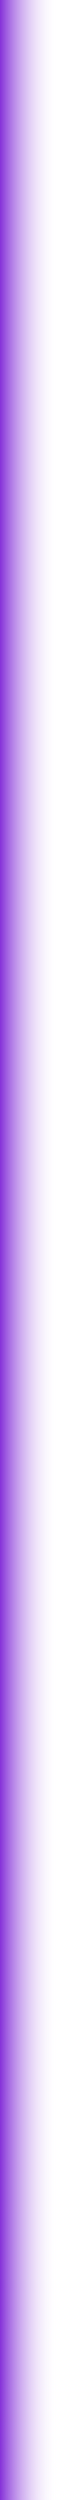
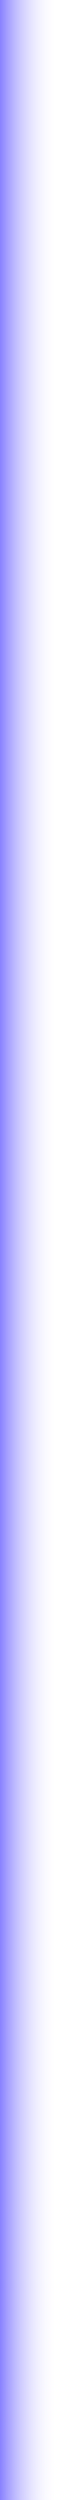
<svg xmlns="http://www.w3.org/2000/svg" width="8" height="275" viewBox="0 0 8 275" fill="none">
  <rect y="275" width="275" height="8" transform="rotate(-90 0 275)" fill="url(#paint0_linear_324_249)" fill-opacity="0.81" />
  <defs>
    <linearGradient id="paint0_linear_324_249" x1="137.5" y1="275" x2="137.5" y2="283" gradientUnits="userSpaceOnUse">
-       <stop stop-color="#6800CF" />
+       <stop stop-color="#6C63FF" />
      <stop offset="0.797" stop-color="white" stop-opacity="0" />
    </linearGradient>
  </defs>
</svg>
